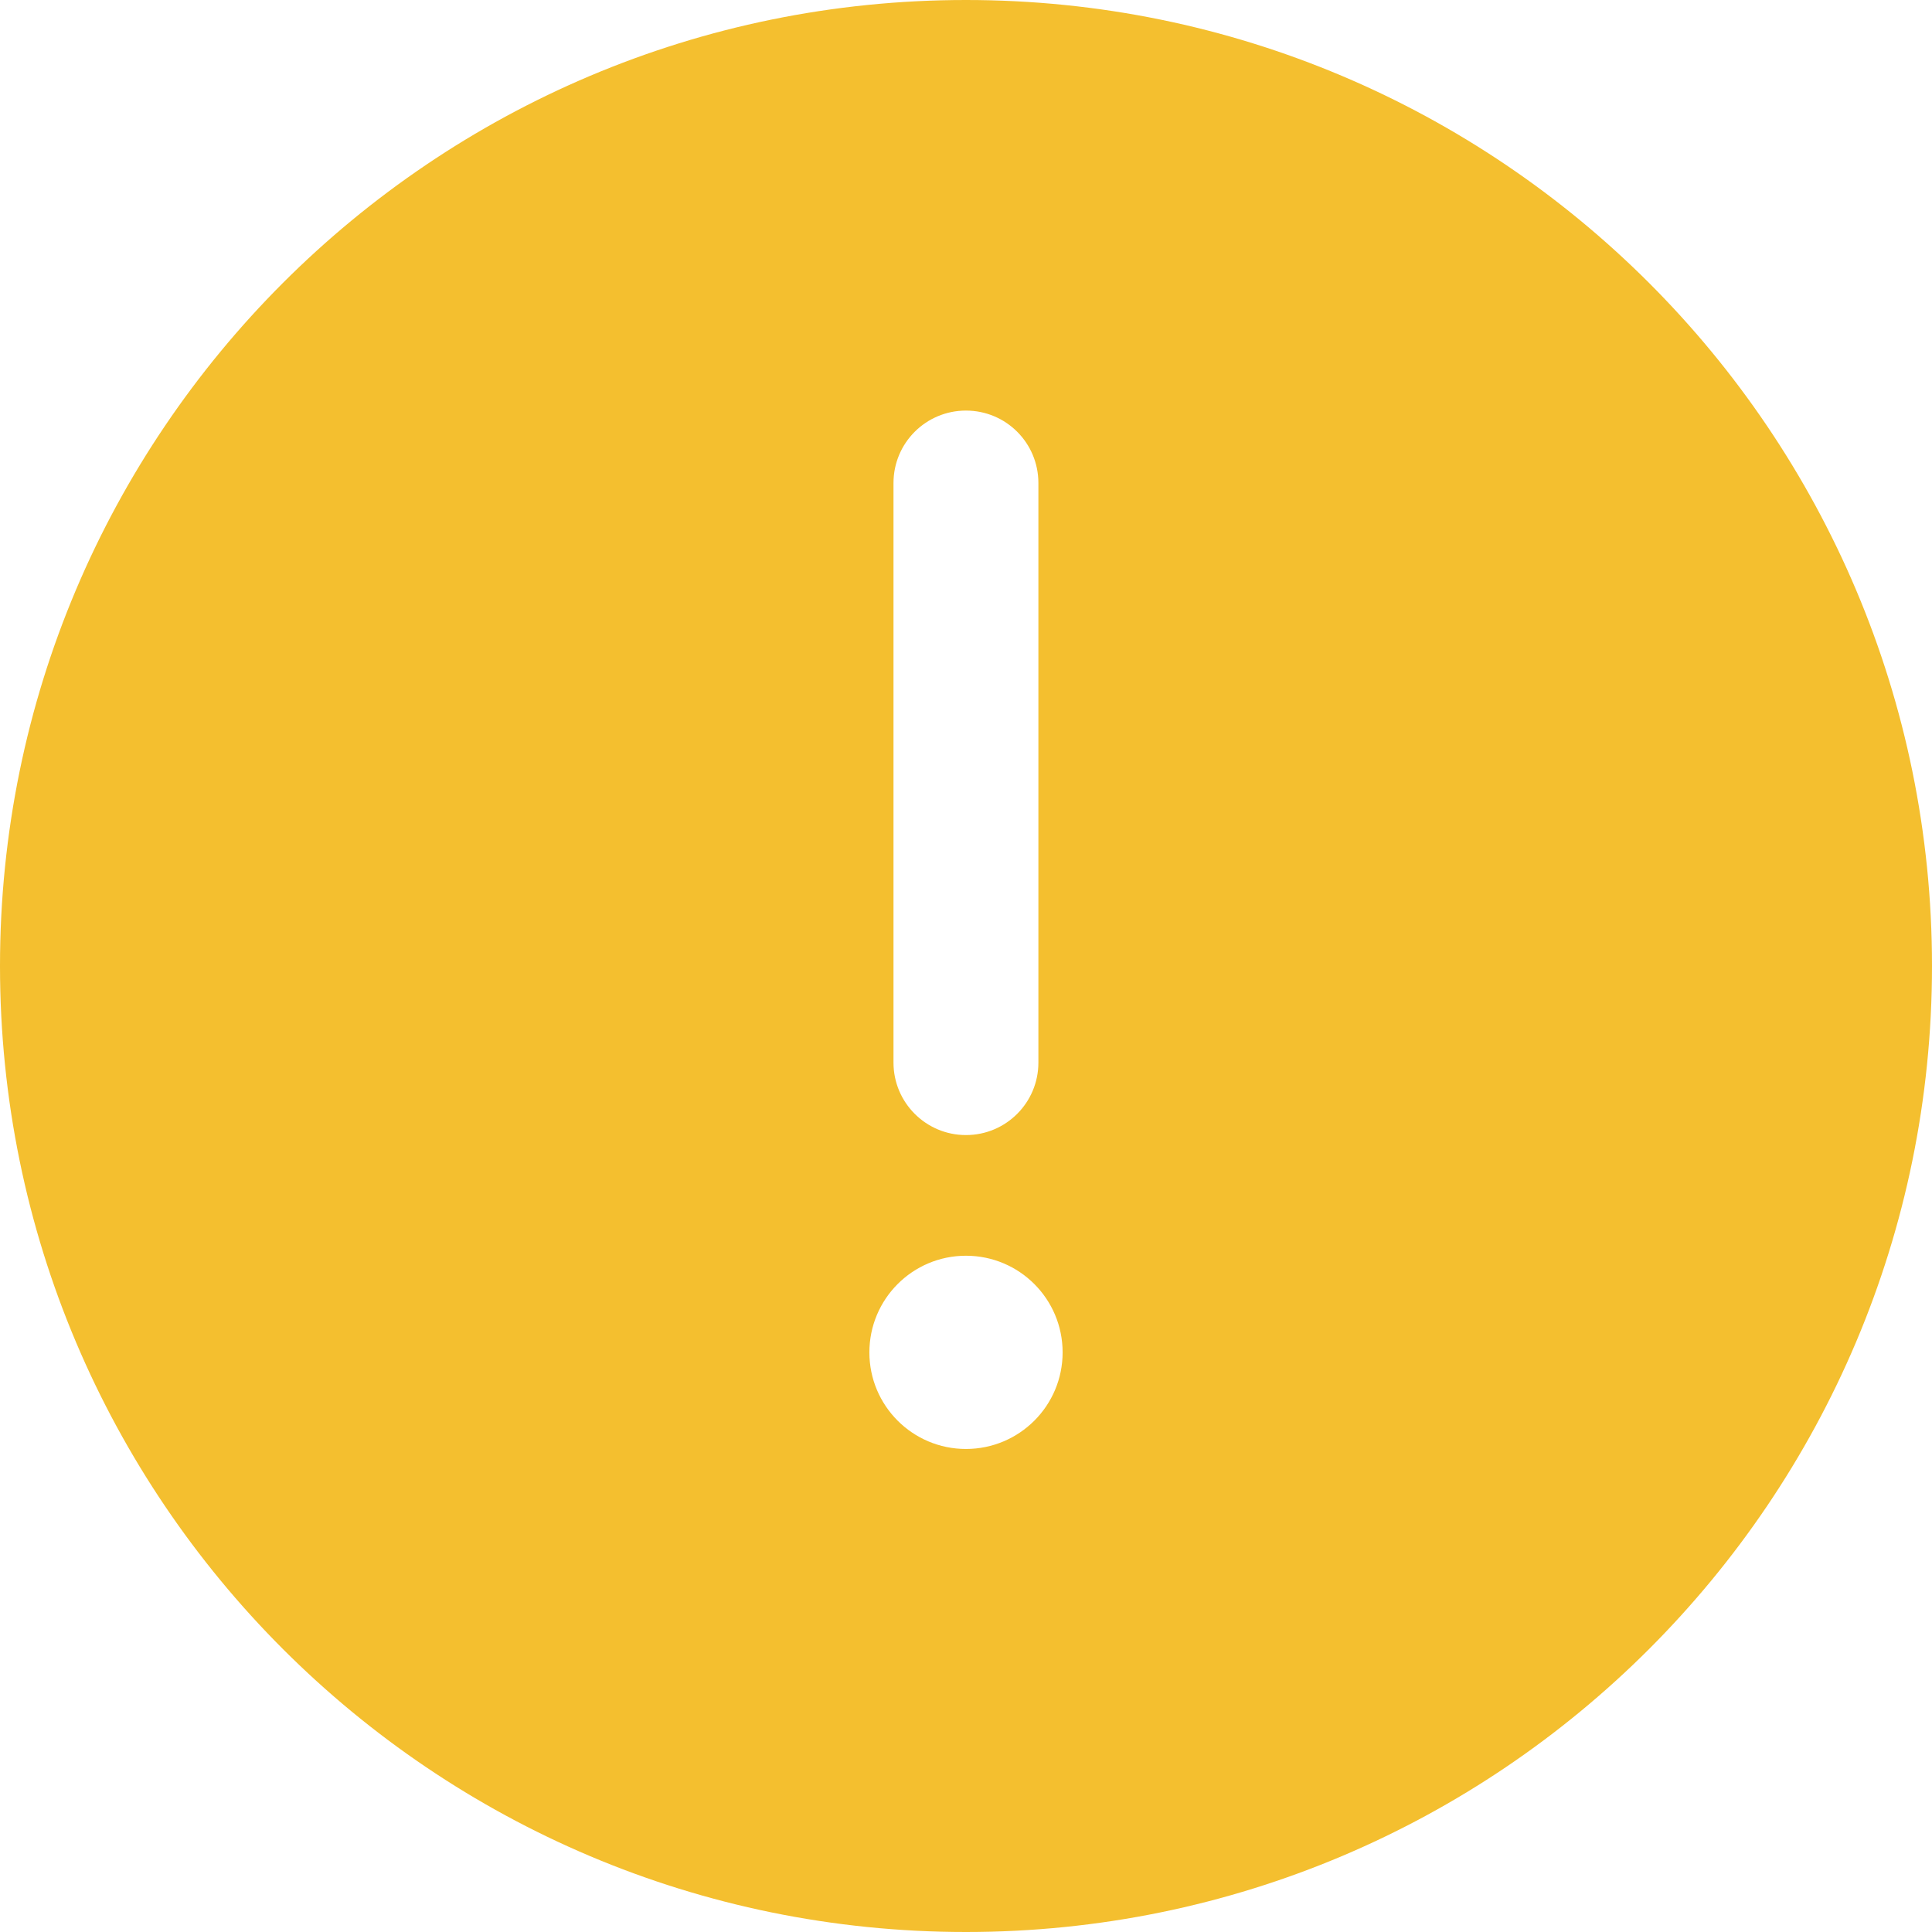
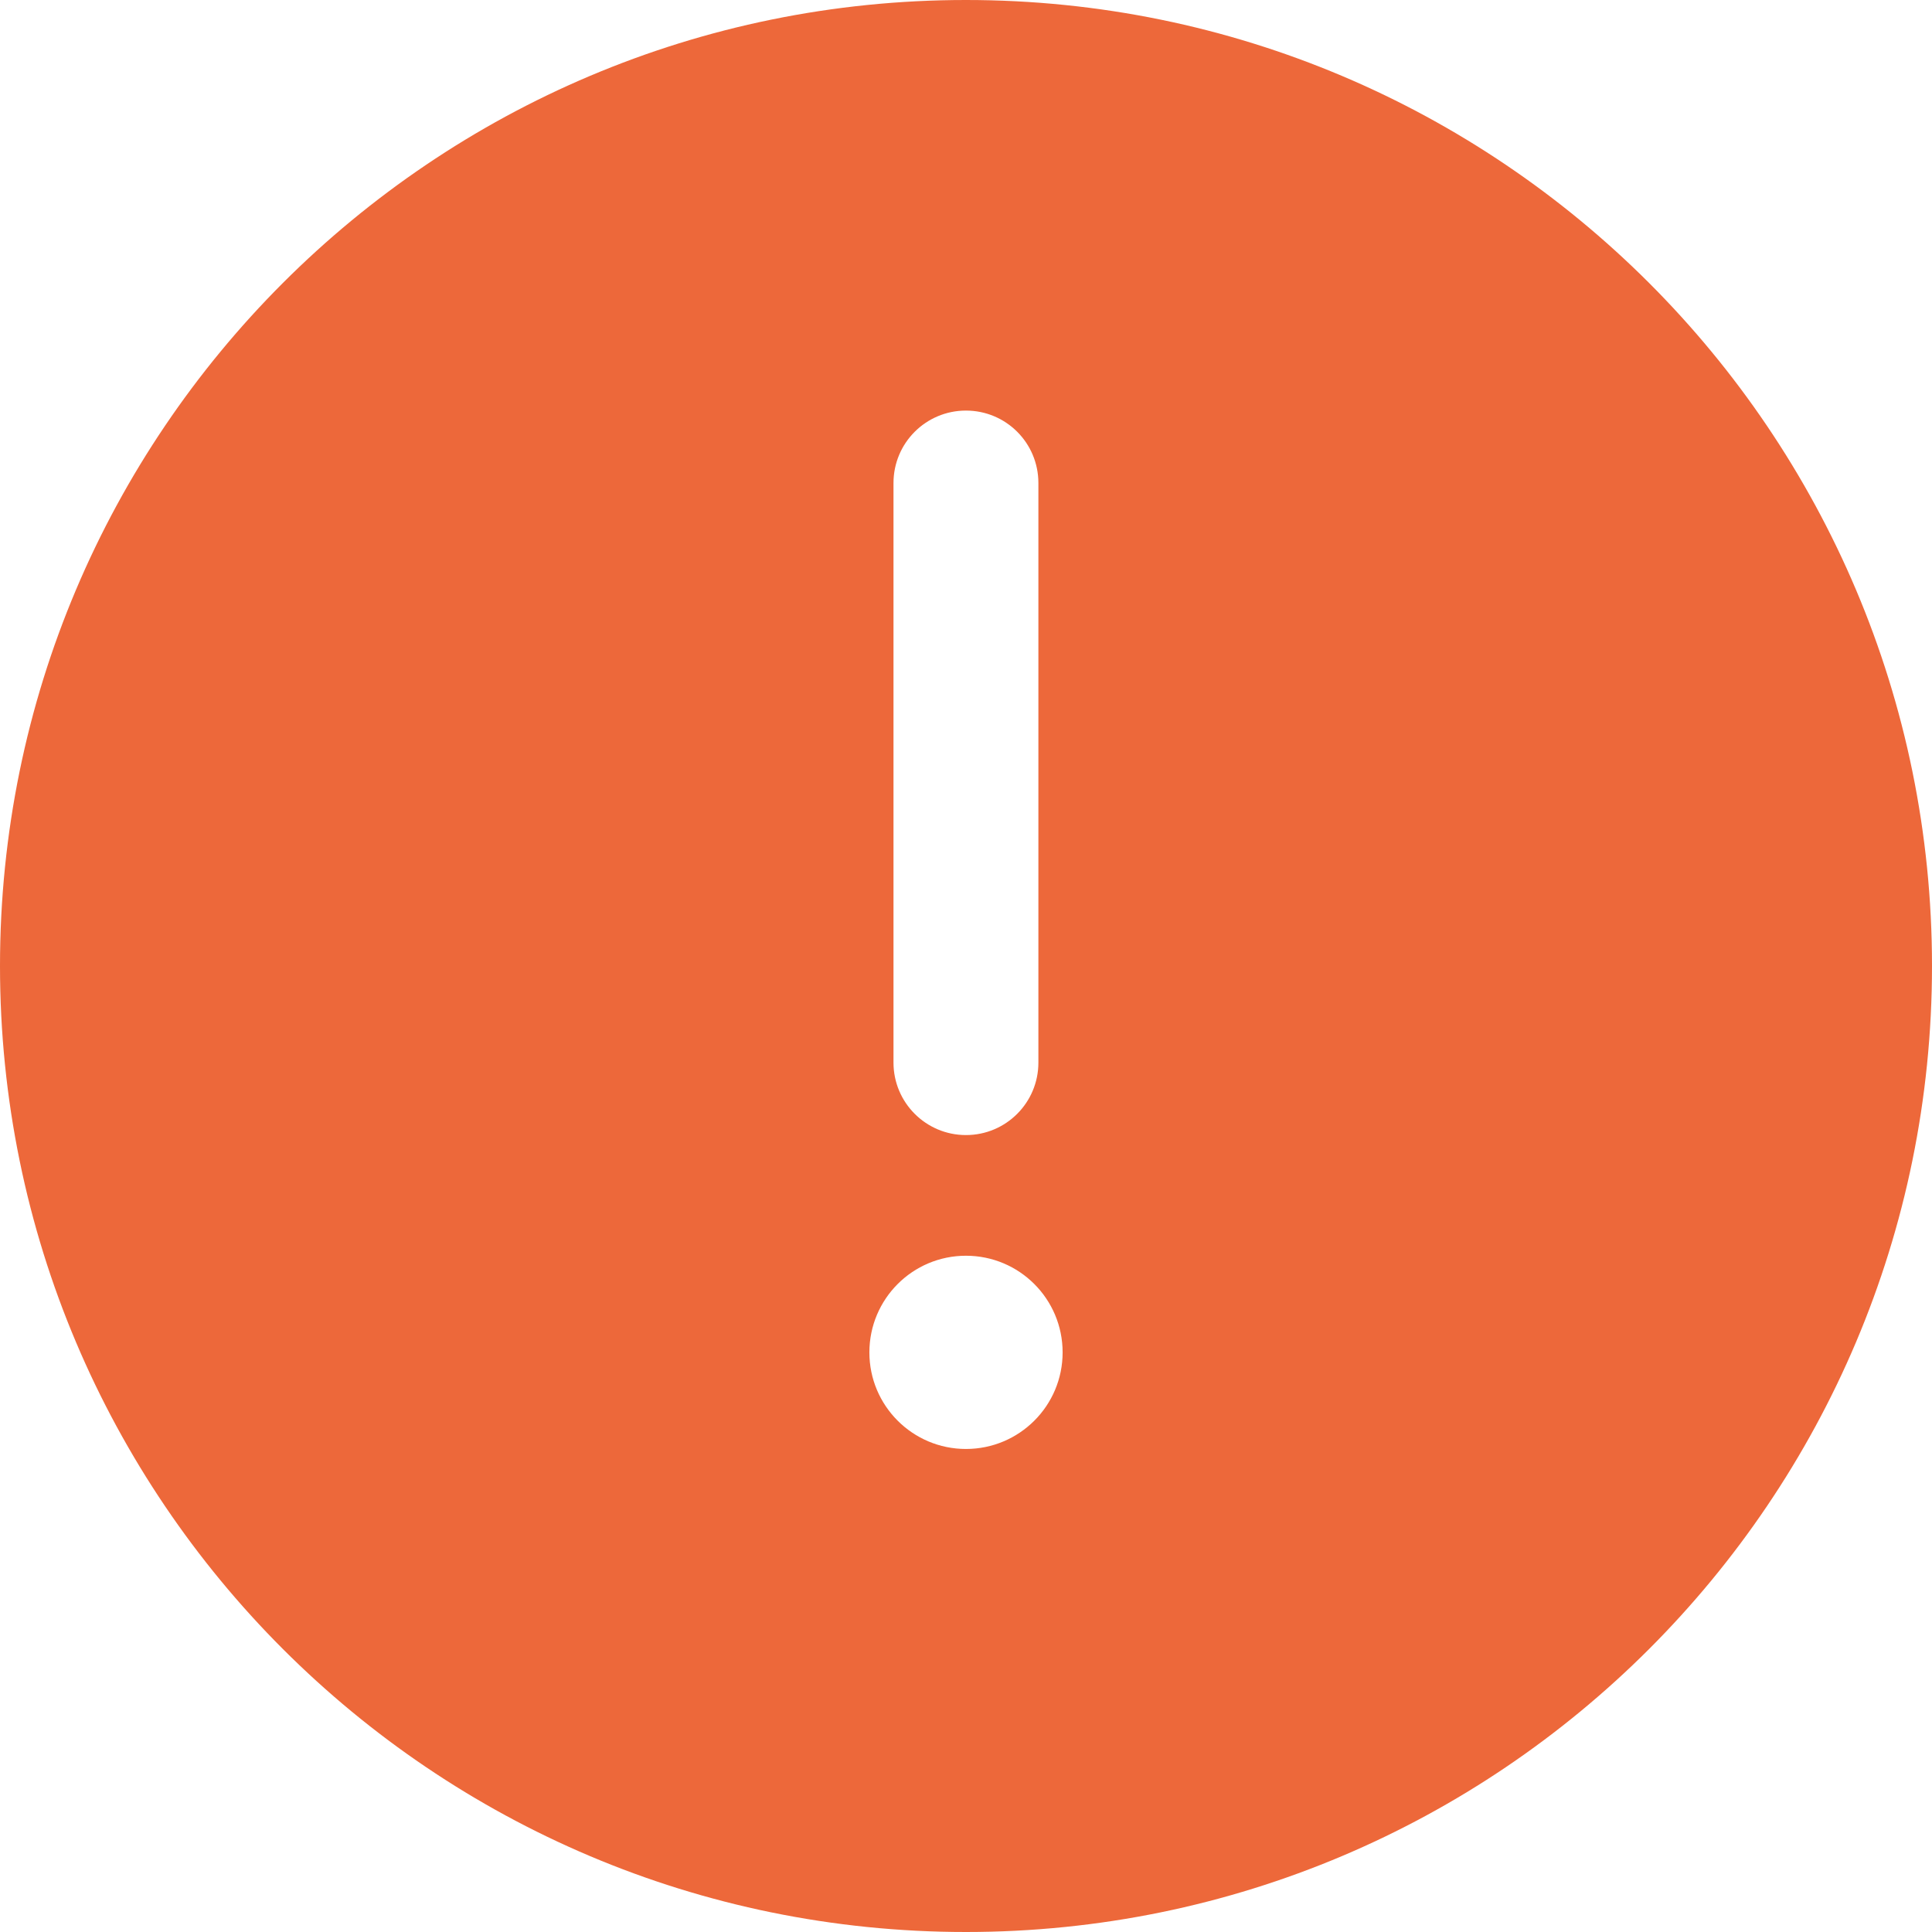
<svg xmlns="http://www.w3.org/2000/svg" preserveAspectRatio="none" overflow="visible" style="display: block;" width="16.667" height="16.667" viewBox="0 0 16.667 16.667" fill="none">
-   <path id="Vector" fill-rule="evenodd" clip-rule="evenodd" d="M16.667 8.333C16.667 3.731 12.936 0 8.333 0C3.731 0 0 3.731 0 8.333C0 12.936 3.731 16.667 8.333 16.667C12.936 16.667 16.667 12.936 16.667 8.333ZM8.333 3.542C8.679 3.542 8.958 3.821 8.958 4.167V9.167C8.958 9.512 8.679 9.792 8.333 9.792C7.988 9.792 7.708 9.512 7.708 9.167V4.167C7.708 3.821 7.988 3.542 8.333 3.542ZM8.333 12.5C8.794 12.5 9.167 12.127 9.167 11.667C9.167 11.206 8.794 10.833 8.333 10.833C7.873 10.833 7.5 11.206 7.5 11.667C7.5 12.127 7.873 12.5 8.333 12.5Z" fill="#F4BF2F" />
+   <path id="Vector" fill-rule="evenodd" clip-rule="evenodd" d="M16.667 8.333C16.667 3.731 12.936 0 8.333 0C3.731 0 0 3.731 0 8.333C0 12.936 3.731 16.667 8.333 16.667C12.936 16.667 16.667 12.936 16.667 8.333ZM8.333 3.542C8.679 3.542 8.958 3.821 8.958 4.167V9.167C8.958 9.512 8.679 9.792 8.333 9.792C7.988 9.792 7.708 9.512 7.708 9.167V4.167C7.708 3.821 7.988 3.542 8.333 3.542ZM8.333 12.5C8.794 12.5 9.167 12.127 9.167 11.667C9.167 11.206 8.794 10.833 8.333 10.833C7.873 10.833 7.5 11.206 7.5 11.667C7.5 12.127 7.873 12.5 8.333 12.5Z" fill="#ED683A" />
</svg>
